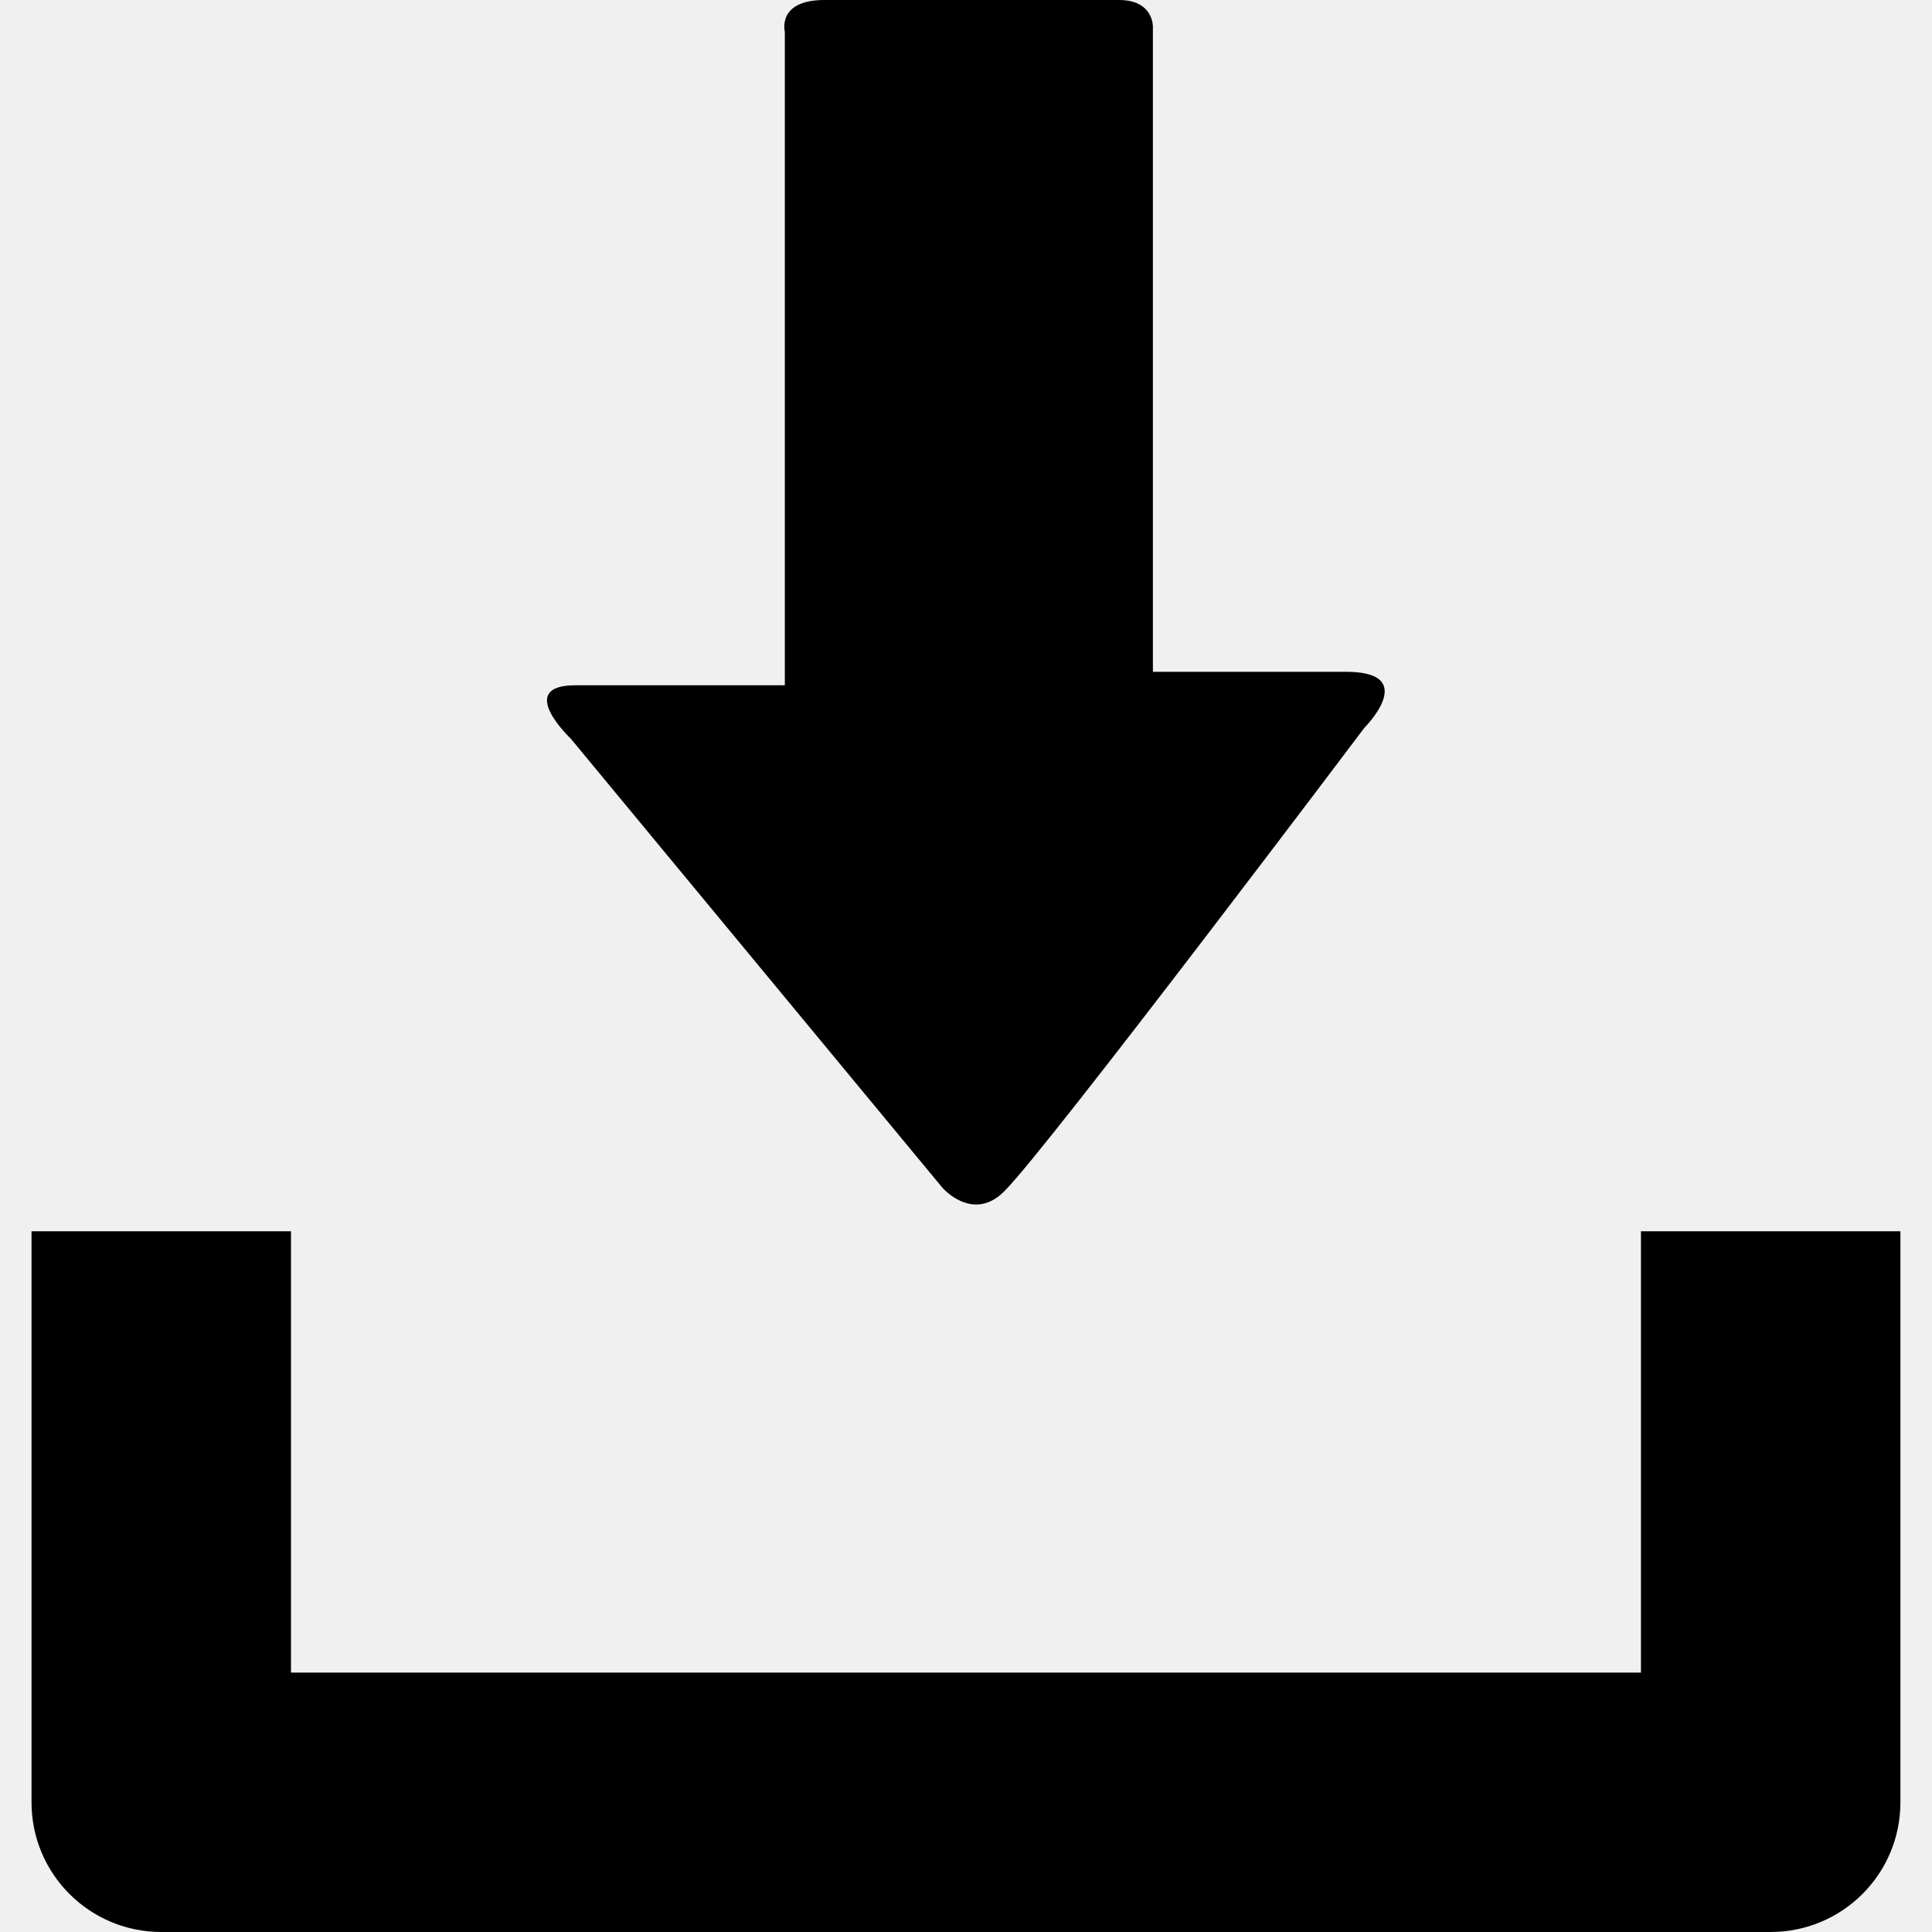
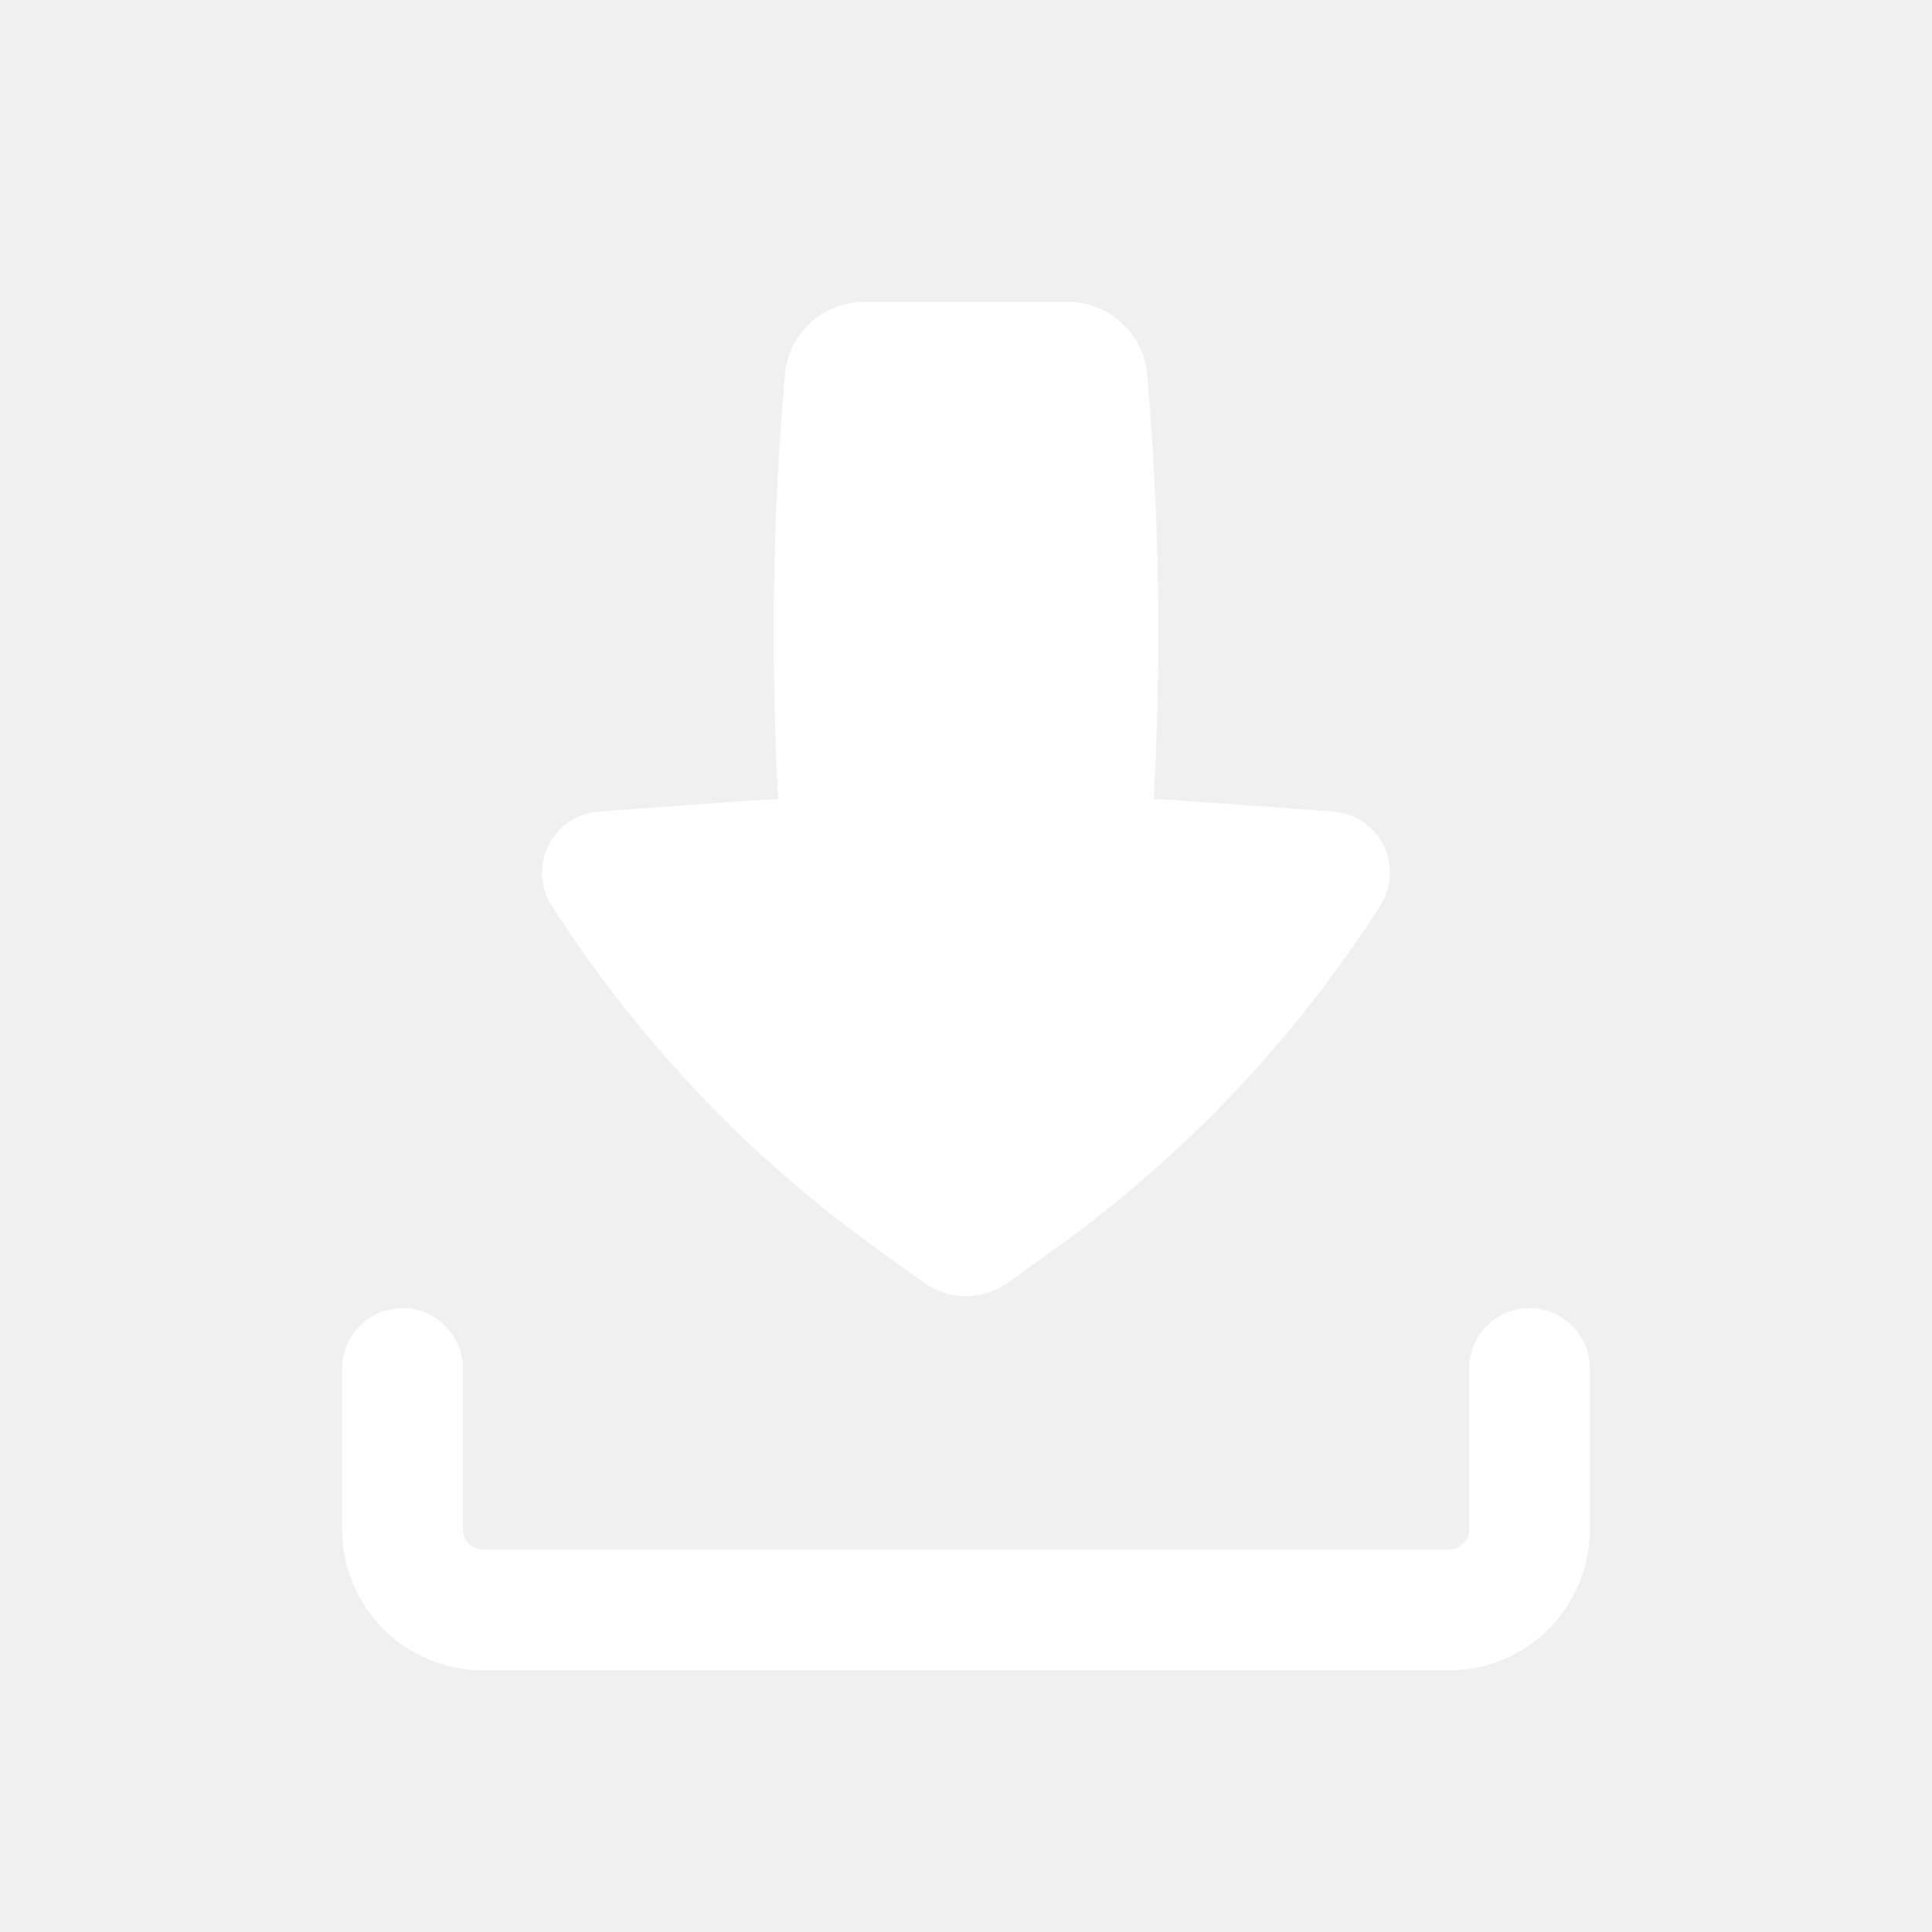
- <svg xmlns="http://www.w3.org/2000/svg" fill="#000000" height="800px" width="800px" version="1.1" id="Capa_1" viewBox="0 0 29.978 29.978" xml:space="preserve">
-   <g>
-     <path d="M25.462,19.105v6.848H4.515v-6.848H0.489v8.861c0,1.111,0.9,2.012,2.016,2.012h24.967c1.115,0,2.016-0.9,2.016-2.012   v-8.861H25.462z" />
-     <path d="M14.62,18.426l-5.764-6.965c0,0-0.877-0.828,0.074-0.828s3.248,0,3.248,0s0-0.557,0-1.416c0-2.449,0-6.906,0-8.723   c0,0-0.129-0.494,0.615-0.494c0.75,0,4.035,0,4.572,0c0.536,0,0.524,0.416,0.524,0.416c0,1.762,0,6.373,0,8.742   c0,0.768,0,1.266,0,1.266s1.842,0,2.998,0c1.154,0,0.285,0.867,0.285,0.867s-4.904,6.51-5.588,7.193   C15.092,18.979,14.62,18.426,14.62,18.426z" />
-     <g>
- 	</g>
-     <g>
- 	</g>
-     <g>
- 	</g>
-     <g>
- 	</g>
-     <g>
- 	</g>
-     <g>
- 	</g>
-     <g>
- 	</g>
-     <g>
- 	</g>
-     <g>
- 	</g>
-     <g>
- 	</g>
-     <g>
- 	</g>
-     <g>
- 	</g>
-     <g>
- 	</g>
-     <g>
- 	</g>
-     <g>
- 	</g>
-   </g>
+ <svg xmlns="http://www.w3.org/2000/svg" width="24" height="24" viewBox="0 0 24 24" fill="none">
+   <path fill-rule="evenodd" clip-rule="evenodd" d="M5 16.25C5.199 16.25 5.39 16.329 5.53 16.47C5.671 16.61 5.75 16.801 5.75 17V19C5.75 19.138 5.862 19.25 6 19.25H18C18.066 19.25 18.13 19.224 18.177 19.177C18.224 19.13 18.25 19.066 18.25 19V17C18.25 16.801 18.329 16.61 18.47 16.47C18.61 16.329 18.801 16.25 19 16.25C19.199 16.25 19.39 16.329 19.53 16.47C19.671 16.61 19.75 16.801 19.75 17V19C19.75 19.464 19.566 19.909 19.237 20.237C18.909 20.566 18.464 20.75 18 20.75H6C5.536 20.75 5.091 20.566 4.763 20.237C4.434 19.909 4.25 19.464 4.25 19V17C4.25 16.801 4.329 16.61 4.47 16.47C4.61 16.329 4.801 16.25 5 16.25Z" fill="white" />
+   <path d="M10.738 3.75C10.49 3.75 10.25 3.843 10.067 4.01C9.884 4.178 9.771 4.409 9.75 4.656C9.597 6.408 9.57 8.17 9.668 9.926C9.421 9.939 9.175 9.955 8.928 9.973L7.438 10.082C7.307 10.092 7.18 10.135 7.071 10.208C6.962 10.281 6.873 10.382 6.814 10.499C6.755 10.617 6.728 10.748 6.735 10.879C6.741 11.011 6.782 11.138 6.853 11.249C7.916 12.911 9.284 14.355 10.885 15.507L11.482 15.936C11.633 16.044 11.814 16.102 12 16.102C12.186 16.102 12.367 16.044 12.518 15.936L13.115 15.507C14.716 14.355 16.084 12.911 17.147 11.249C17.218 11.138 17.259 11.011 17.265 10.879C17.272 10.748 17.245 10.617 17.186 10.499C17.127 10.382 17.038 10.281 16.929 10.208C16.82 10.135 16.693 10.092 16.562 10.082L15.072 9.973C14.825 9.955 14.579 9.939 14.332 9.926C14.43 8.17 14.403 6.409 14.251 4.656C14.23 4.408 14.117 4.178 13.933 4.01C13.75 3.842 13.511 3.749 13.262 3.75H10.738Z" fill="white" />
</svg>
